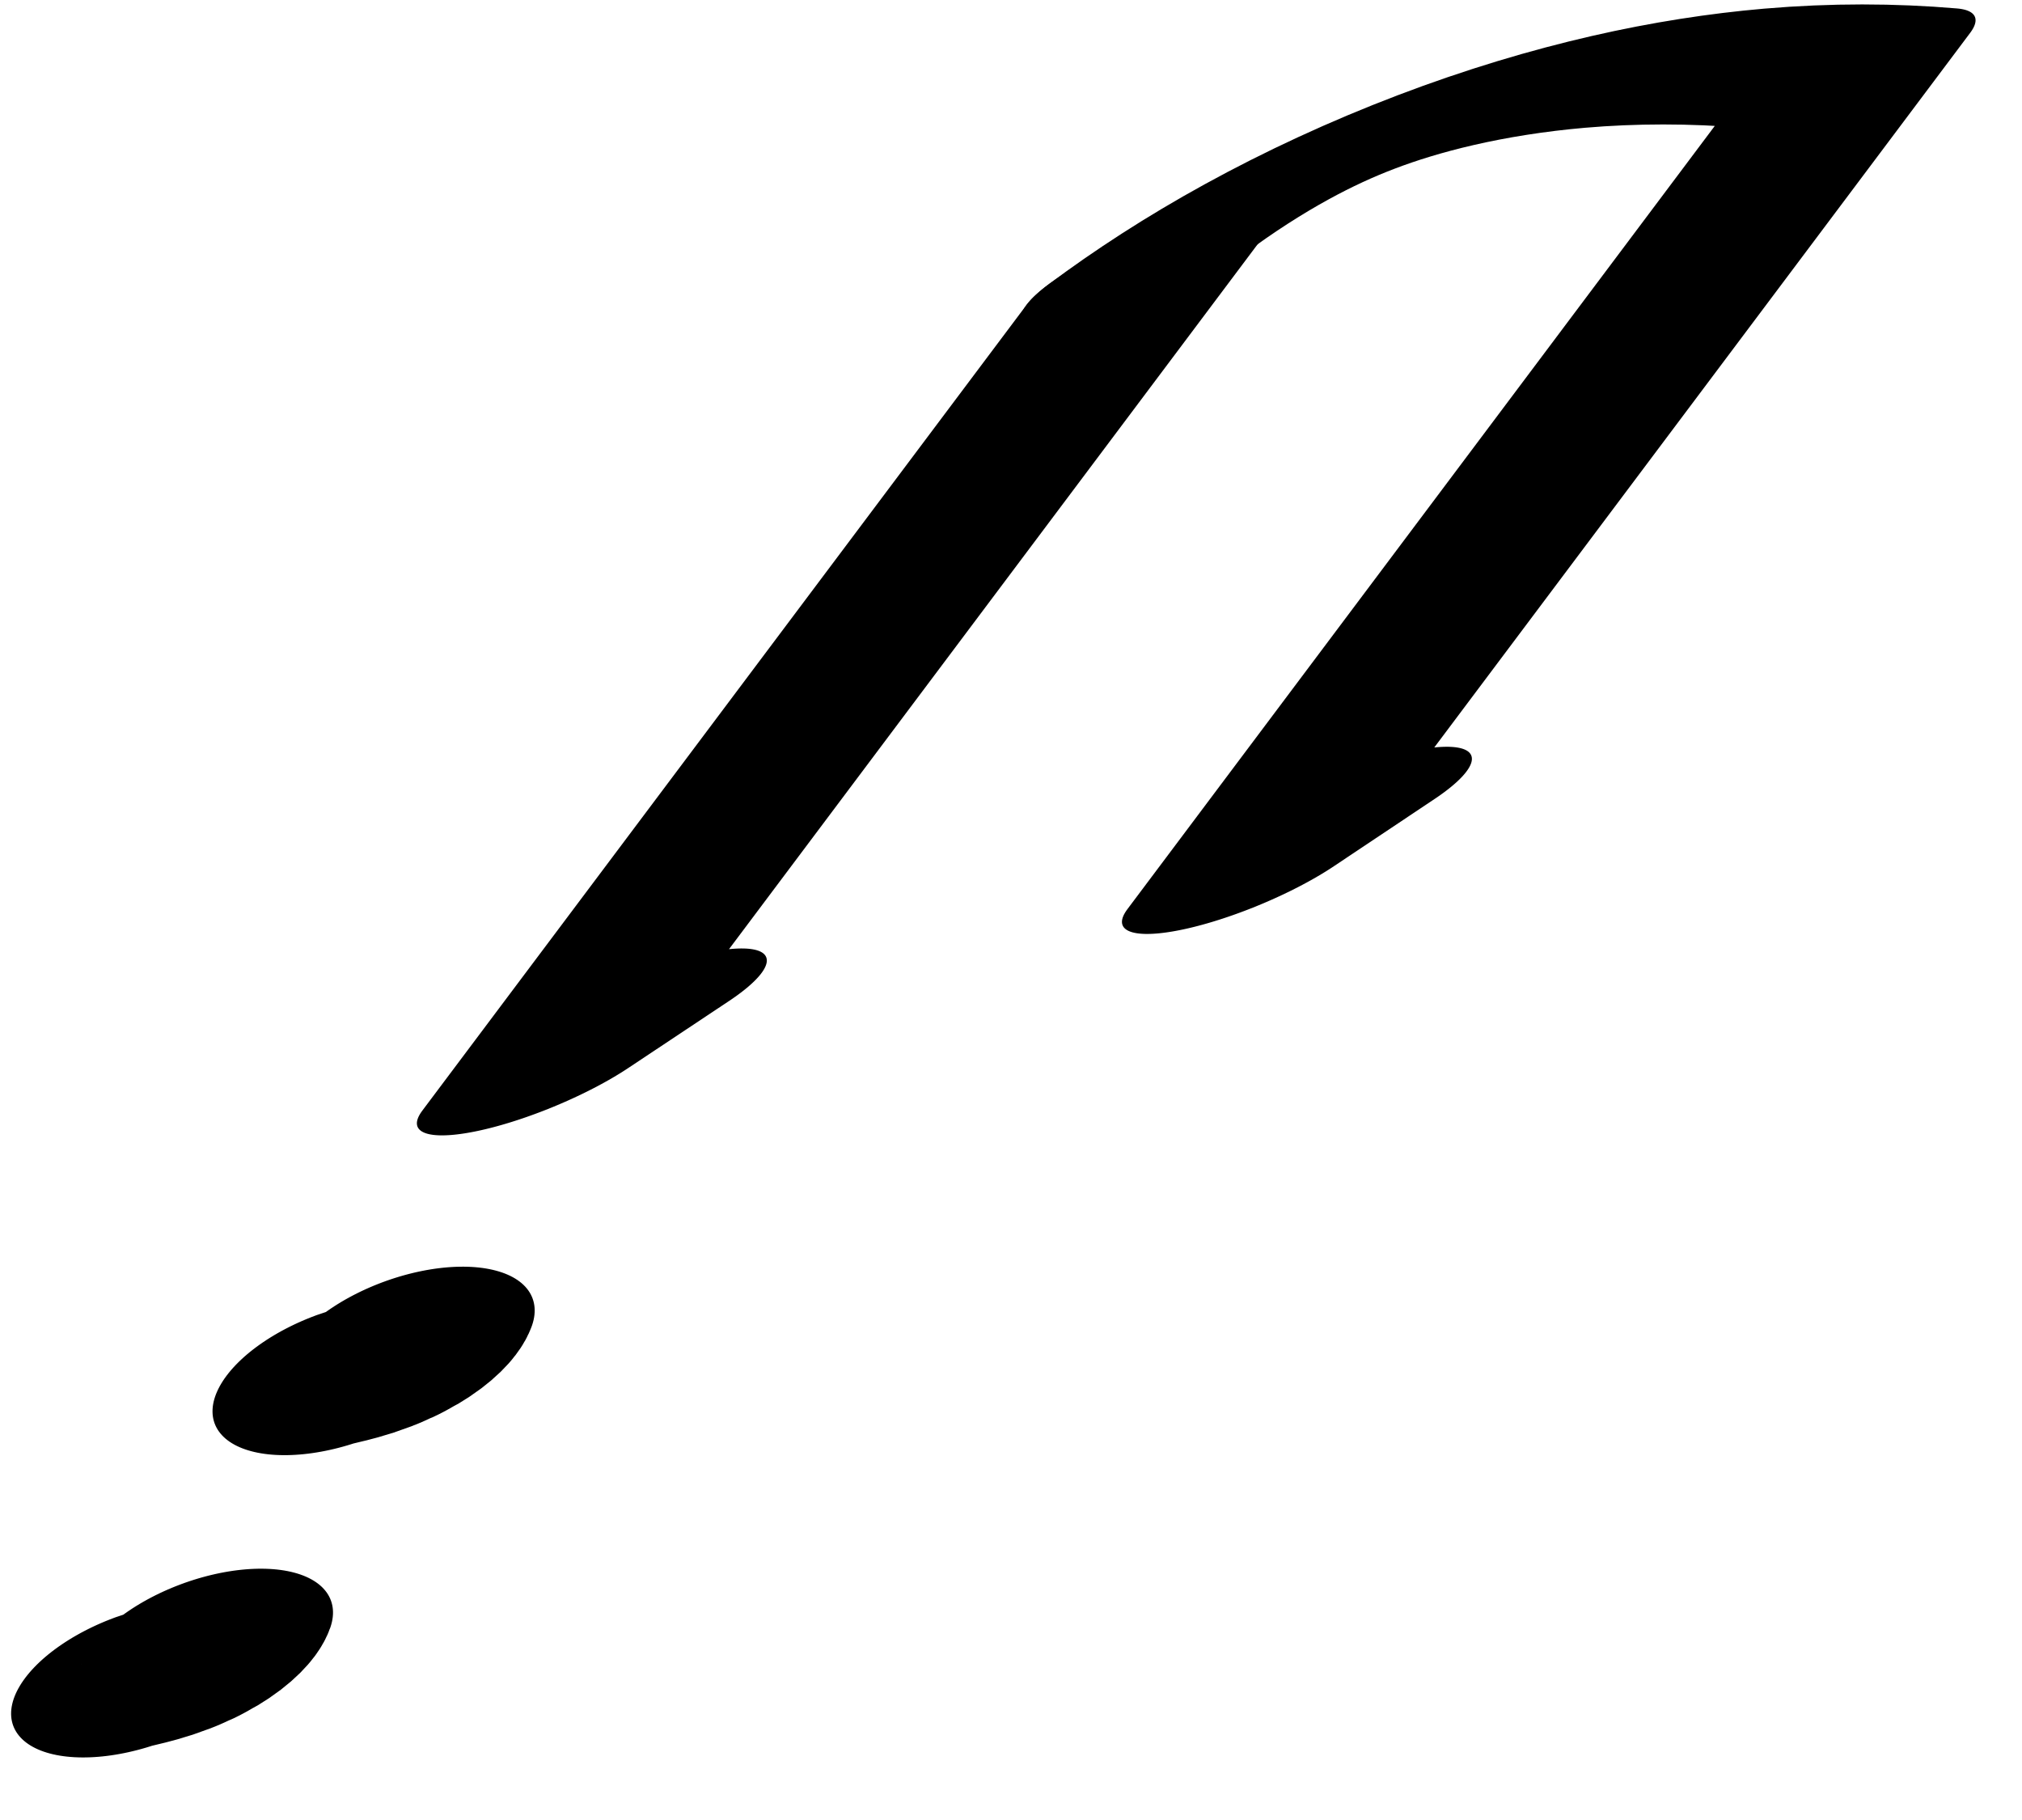
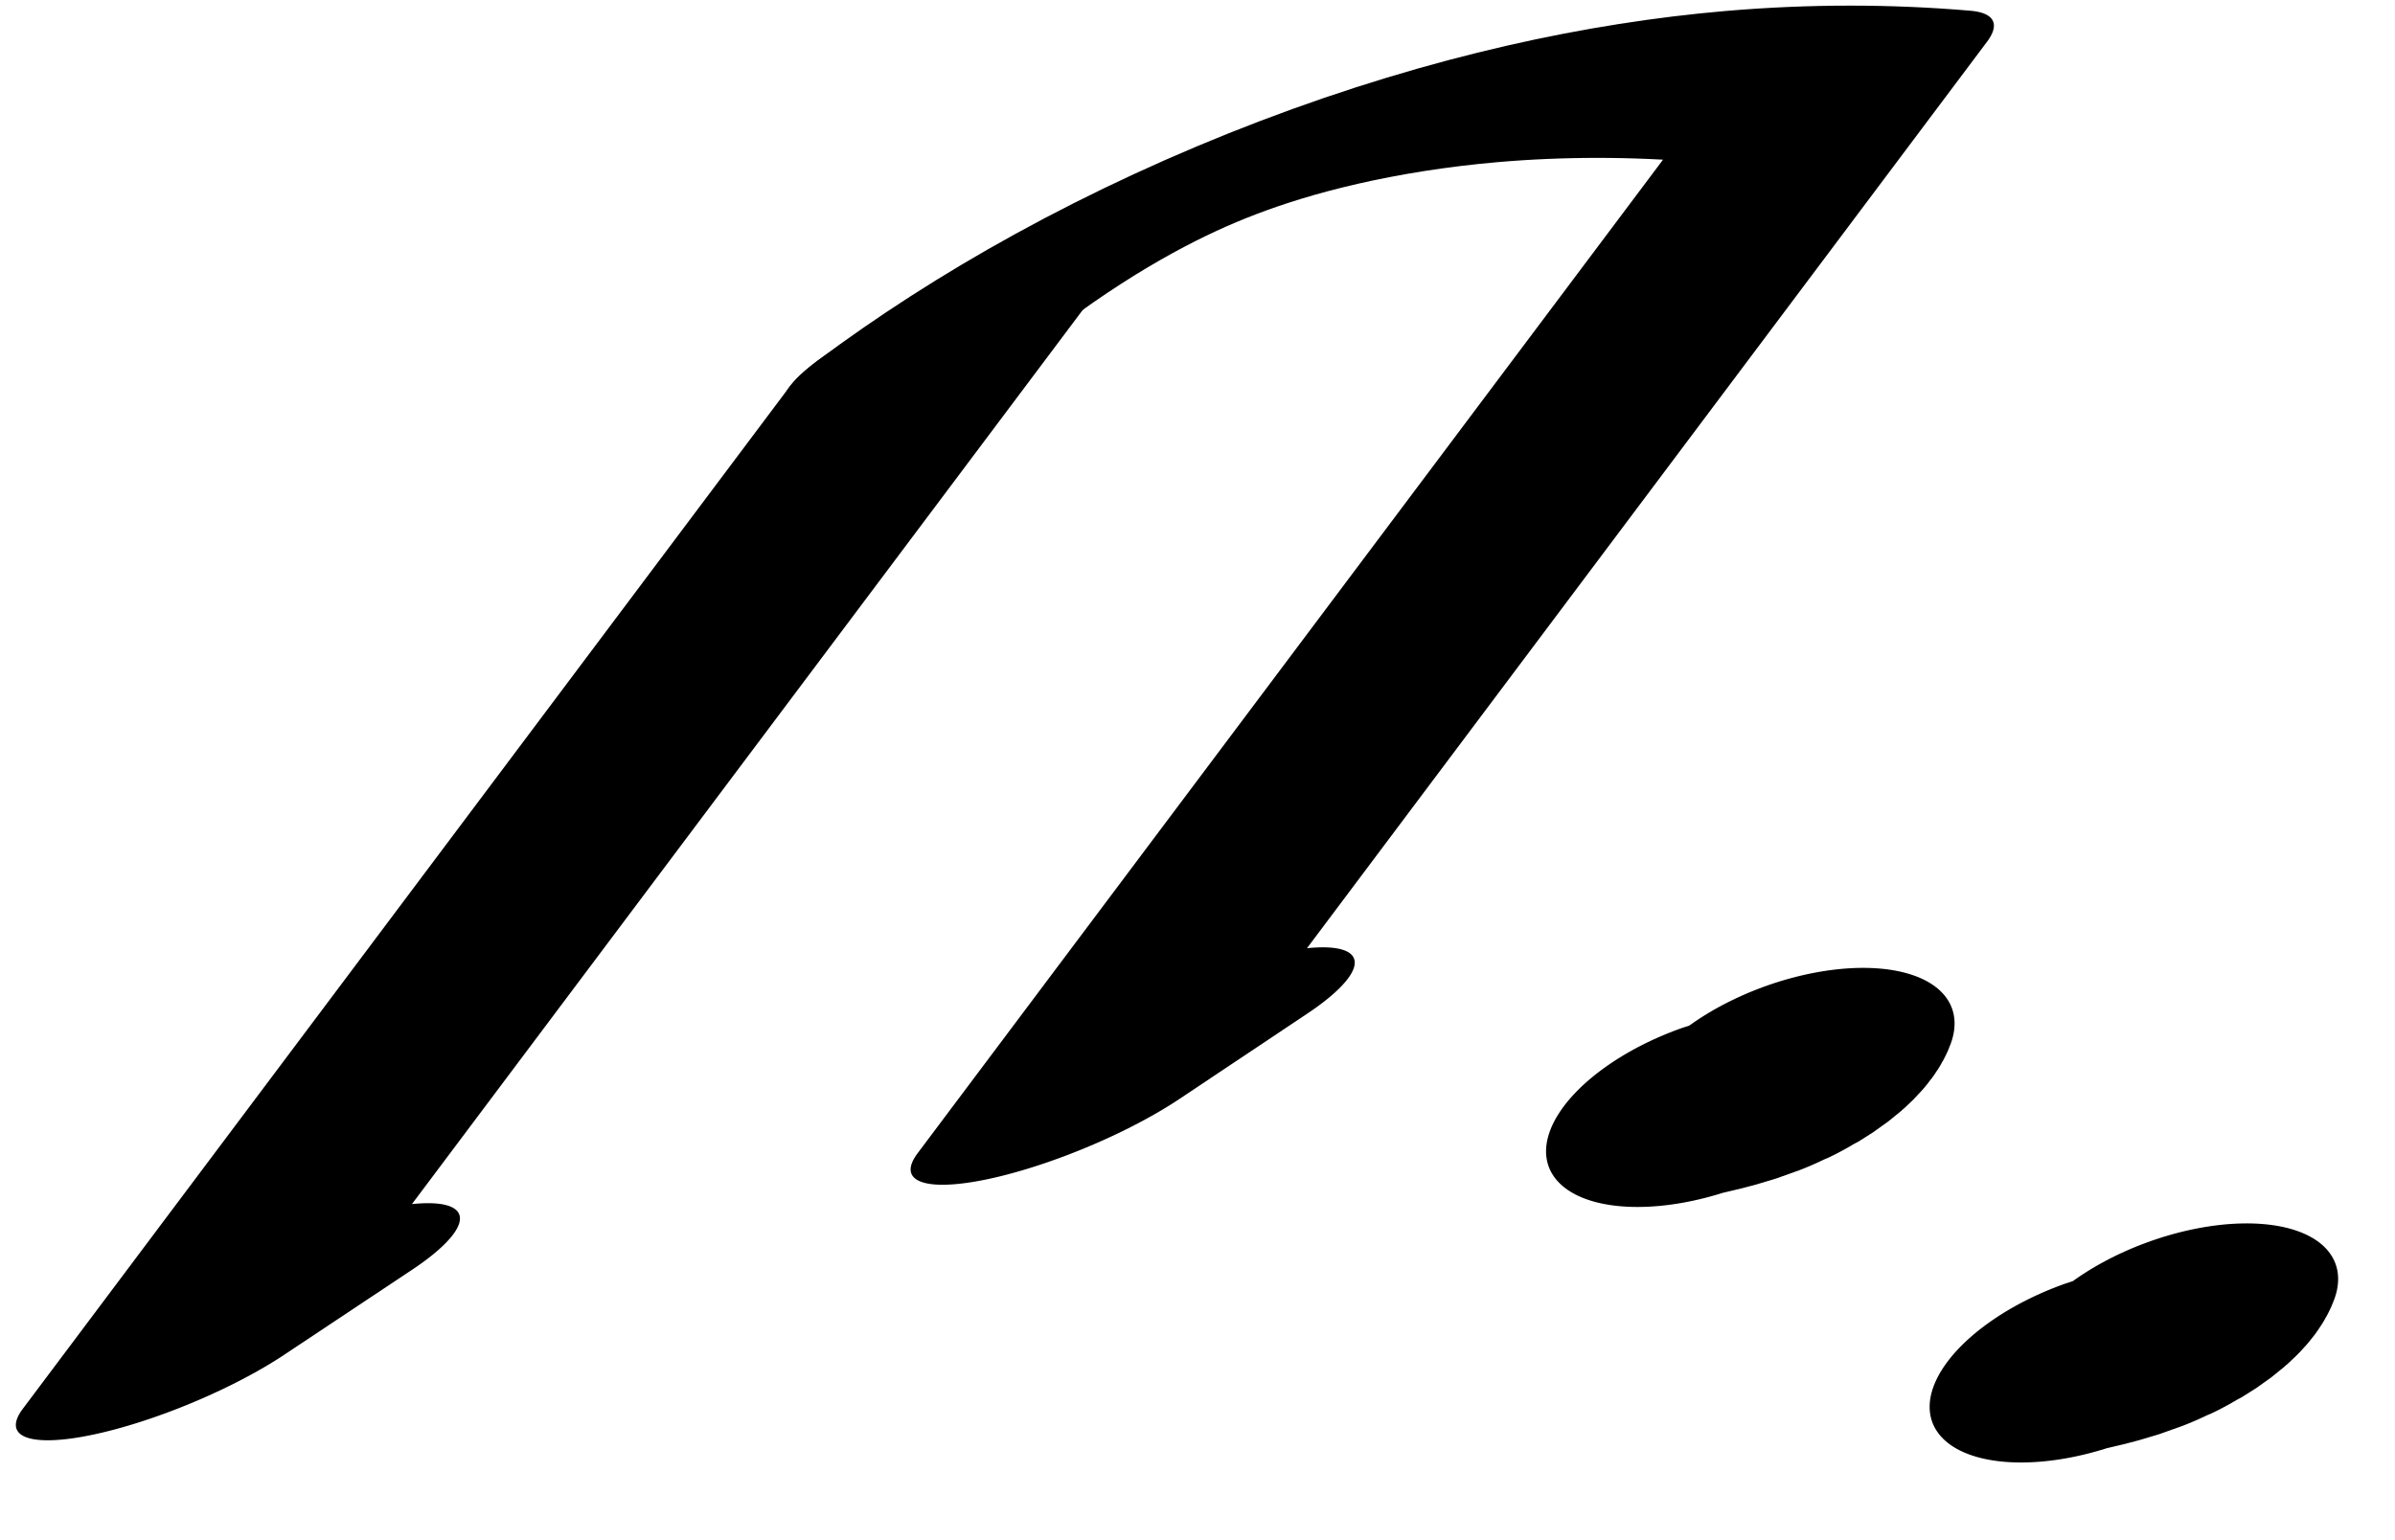
- <svg xmlns="http://www.w3.org/2000/svg" width="30" height="27" viewBox="0 0 30 27">
-   <path fill="none" stroke-width="32.529" stroke-linecap="round" stroke-linejoin="round" stroke="rgb(0%, 0%, 0%)" stroke-opacity="1" stroke-miterlimit="10" d="M 200.13 481.593 L 95.142 232.933 L 109.5 244.222 " transform="matrix(0.113137, -0.0468644, -0.0117155, -0.0282833, 0, 27)" />
-   <path fill="none" stroke-width="32.529" stroke-linecap="round" stroke-linejoin="round" stroke="rgb(0%, 0%, 0%)" stroke-opacity="1" stroke-miterlimit="10" d="M 200.13 481.593 C 222.705 504.542 246.451 501.795 268.674 473.673 C 275.448 465.072 282.05 454.134 288.39 441.005 L 183.402 192.345 L 197.772 203.752 " transform="matrix(0.113137, -0.0468644, -0.0117155, -0.0282833, 0, 27)" />
-   <path fill="none" stroke-width="38.044" stroke-linecap="round" stroke-linejoin="round" stroke="rgb(0%, 0%, 0%)" stroke-opacity="1" stroke-miterlimit="10" d="M 67.129 85.399 C 70.966 85.403 75.29 81.936 77.793 87.786 " transform="matrix(0.097754, -0.0355797, -0.0177892, -0.048877, 0, 27)" />
-   <path fill="none" stroke-width="38.044" stroke-linecap="round" stroke-linejoin="round" stroke="rgb(0%, 0%, 0%)" stroke-opacity="1" stroke-miterlimit="10" d="M 25.392 24.033 C 29.229 24.037 33.553 20.57 36.034 26.516 " transform="matrix(0.097754, -0.0355797, -0.0177892, -0.048877, 0, 27)" />
+ <svg xmlns="http://www.w3.org/2000/svg" width="28" height="18" viewBox="0 0 28 18">
+   <path fill="none" stroke-width="32.529" stroke-linecap="round" stroke-linejoin="round" stroke="rgb(0%, 0%, 0%)" stroke-opacity="1" stroke-miterlimit="10" d="M 126.738 284.991 L 21.751 36.331 L 36.109 47.62 " transform="matrix(0.113137, -0.0468644, -0.0117155, -0.0282833, 0, 18)" />
+   <path fill="none" stroke-width="32.529" stroke-linecap="round" stroke-linejoin="round" stroke="rgb(0%, 0%, 0%)" stroke-opacity="1" stroke-miterlimit="10" d="M 126.738 284.991 C 149.313 307.94 173.059 305.193 195.283 277.071 C 202.057 268.47 208.658 257.532 214.998 244.403 L 110.01 -4.257 L 124.381 7.15 " transform="matrix(0.113137, -0.0468644, -0.0117155, -0.0282833, 0, 18)" />
+   <path fill="none" stroke-width="38.044" stroke-linecap="round" stroke-linejoin="round" stroke="rgb(0%, 0%, 0%)" stroke-opacity="1" stroke-miterlimit="10" d="M 196.899 -40.315 C 200.723 -40.381 205.047 -43.848 207.528 -37.902 " transform="matrix(0.097754, -0.0355797, -0.0177892, -0.048877, 0, 18)" />
+   <path fill="none" stroke-width="38.044" stroke-linecap="round" stroke-linejoin="round" stroke="rgb(0%, 0%, 0%)" stroke-opacity="1" stroke-miterlimit="10" d="M 227.583 -123.789 C 231.371 -123.83 235.731 -127.323 238.211 -121.377 " transform="matrix(0.097754, -0.0355797, -0.0177892, -0.048877, 0, 18)" />
</svg>
